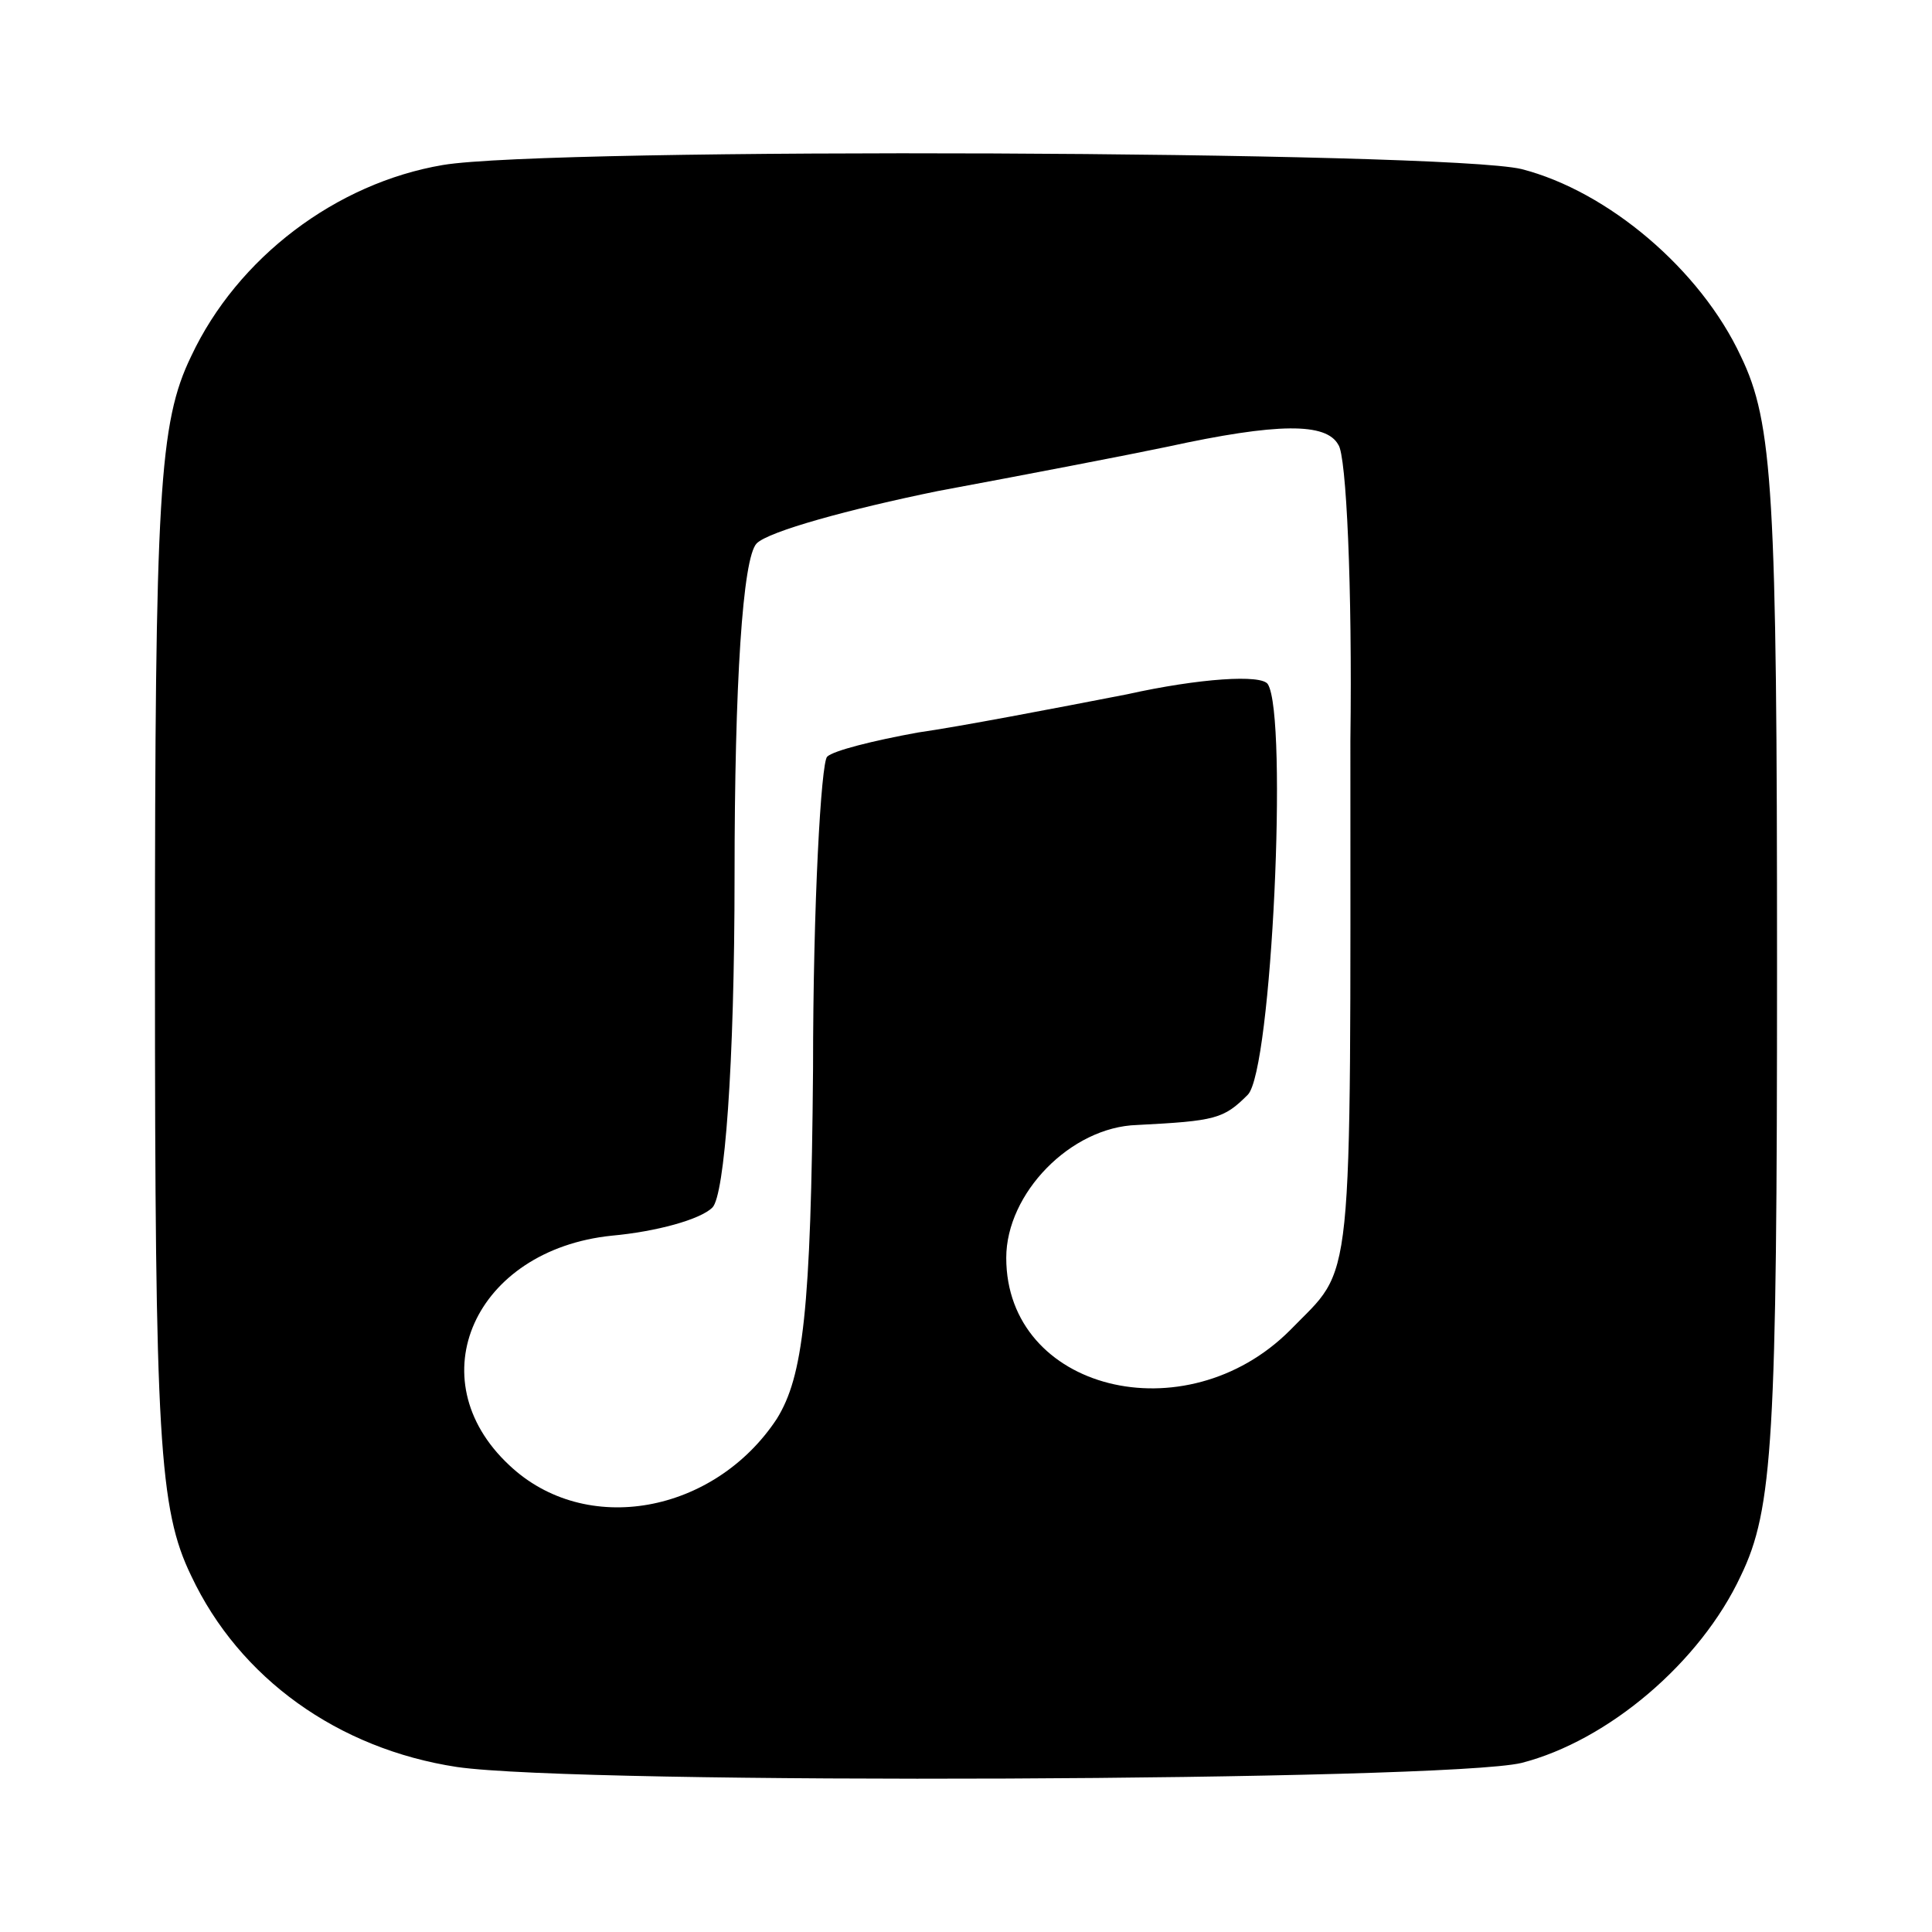
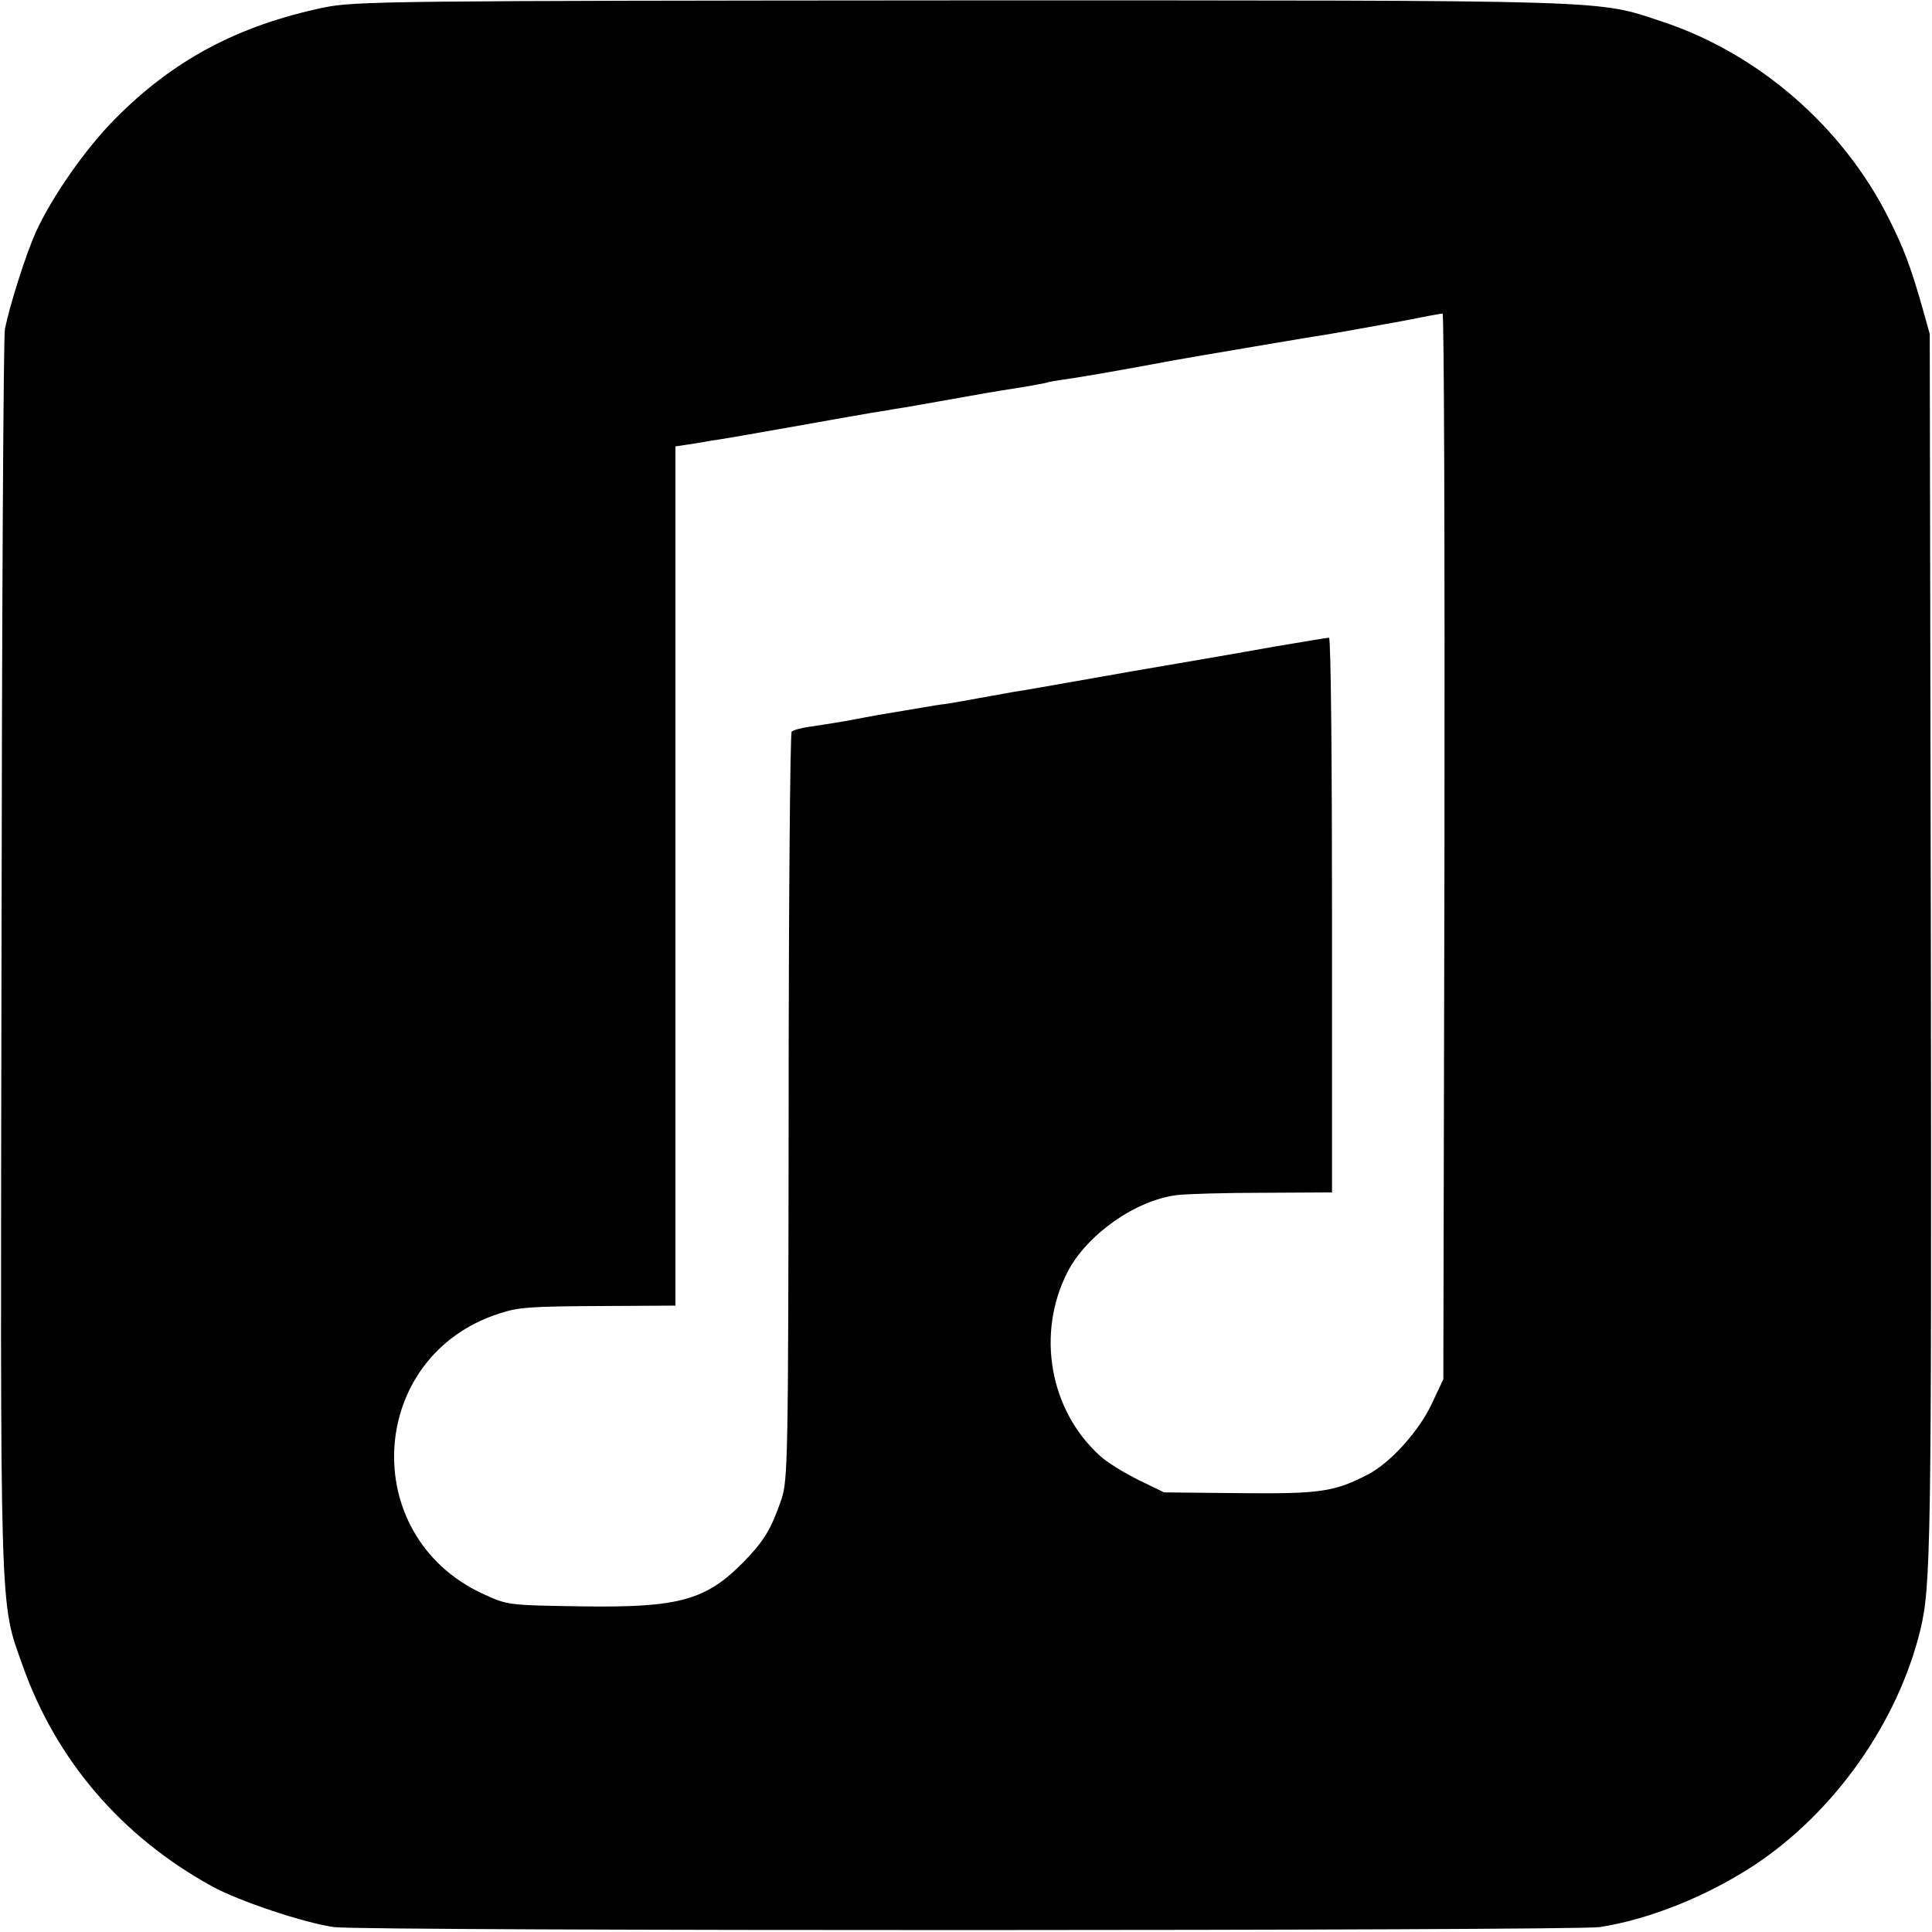
- <svg xmlns="http://www.w3.org/2000/svg" version="1.0" width="96pt" height="96pt" viewBox="0 0 96 96" preserveAspectRatio="xMidYMid meet">
-   <g transform="translate(0,96) scale(0.1,-0.1)" fill="#000000" stroke="none">
-     <path d="M220 878 c-53 -9 -102 -46 -125 -95 -16 -33 -18 -68 -18 -303 0 -235 2 -270 18 -303 24 -51 73 -86 132 -95 62 -9 491 -7 529 2 43 11 89 50 109 93 16 33 18 68 18 303 0 235 -2 270 -18 303 -20 43 -66 82 -109 93 -38 9 -483 11 -536 2z m445 -139 c4 -5 7 -71 6 -147 0 -280 2 -260 -30 -293 -52 -52 -141 -30 -141 36 0 32 32 65 65 66 39 2 43 3 55 15 12 12 20 188 10 204 -3 5 -34 3 -70 -5 -36 -7 -83 -16 -104 -19 -22 -4 -42 -9 -45 -12 -3 -3 -7 -73 -7 -155 -1 -121 -5 -153 -18 -174 -31 -47 -95 -59 -133 -23 -46 43 -17 107 51 114 22 2 44 8 50 14 6 6 11 70 11 165 0 95 4 158 11 165 6 6 46 17 90 26 43 8 95 18 114 22 55 12 79 12 85 1z" />
+ <svg xmlns="http://www.w3.org/2000/svg" version="1.0" width="512pt" height="512pt" viewBox="0 0 512 512" preserveAspectRatio="xMidYMid meet">
+   <g transform="translate(0,512) scale(0.1,-0.1)" fill="#000000" stroke="none">
+     <path d="M858 5100 c-228 -48 -399 -139 -554 -296 -78 -79 -166 -205 -209 -299 -26 -58 -68 -189 -82 -257 -4 -18 -8 -764 -9 -1658 -3 -1782 -6 -1709 56 -1884 89 -251 262 -453 502 -585 73 -40 245 -97 323 -108 80 -11 3285 -10 3355 0 132 21 282 81 409 164 213 141 380 378 440 623 28 116 30 220 28 1800 l-3 1635 -21 75 c-31 107 -47 150 -88 232 -122 243 -346 437 -601 521 -175 58 -108 56 -1854 56 -1517 -1 -1610 -2 -1692 -19z m2970 -2222 l-3 -1413 -32 -68 c-34 -71 -109 -154 -167 -184 -90 -47 -128 -52 -339 -50 l-202 2 -68 33 c-38 19 -84 47 -102 64 -134 121 -169 325 -86 487 51 99 181 191 291 204 25 3 127 6 228 6 l182 1 0 735 c0 404 -3 735 -8 735 -4 0 -70 -11 -147 -24 -77 -14 -246 -43 -375 -65 -129 -23 -245 -43 -256 -45 -12 -2 -39 -7 -60 -10 -22 -4 -61 -11 -89 -16 -27 -5 -66 -12 -85 -15 -19 -2 -48 -7 -65 -10 -28 -5 -61 -10 -125 -21 -14 -3 -50 -9 -80 -15 -30 -5 -73 -12 -95 -15 -22 -3 -43 -9 -47 -13 -4 -4 -8 -451 -8 -993 -1 -935 -2 -989 -19 -1041 -28 -81 -46 -110 -99 -165 -101 -103 -172 -123 -432 -119 -195 3 -195 3 -262 34 -332 155 -304 630 45 742 52 17 78 19 285 20 l182 1 0 1139 0 1138 53 8 c28 5 59 10 67 11 8 1 94 16 190 33 96 17 191 34 210 37 19 3 46 7 60 10 14 2 39 6 55 9 17 3 80 14 141 25 61 11 129 22 150 25 21 4 46 8 54 10 8 3 33 7 55 10 41 6 136 22 285 50 38 7 392 67 415 70 34 6 86 15 190 34 55 11 103 20 108 20 4 1 6 -635 5 -1411z" />
  </g>
</svg>
